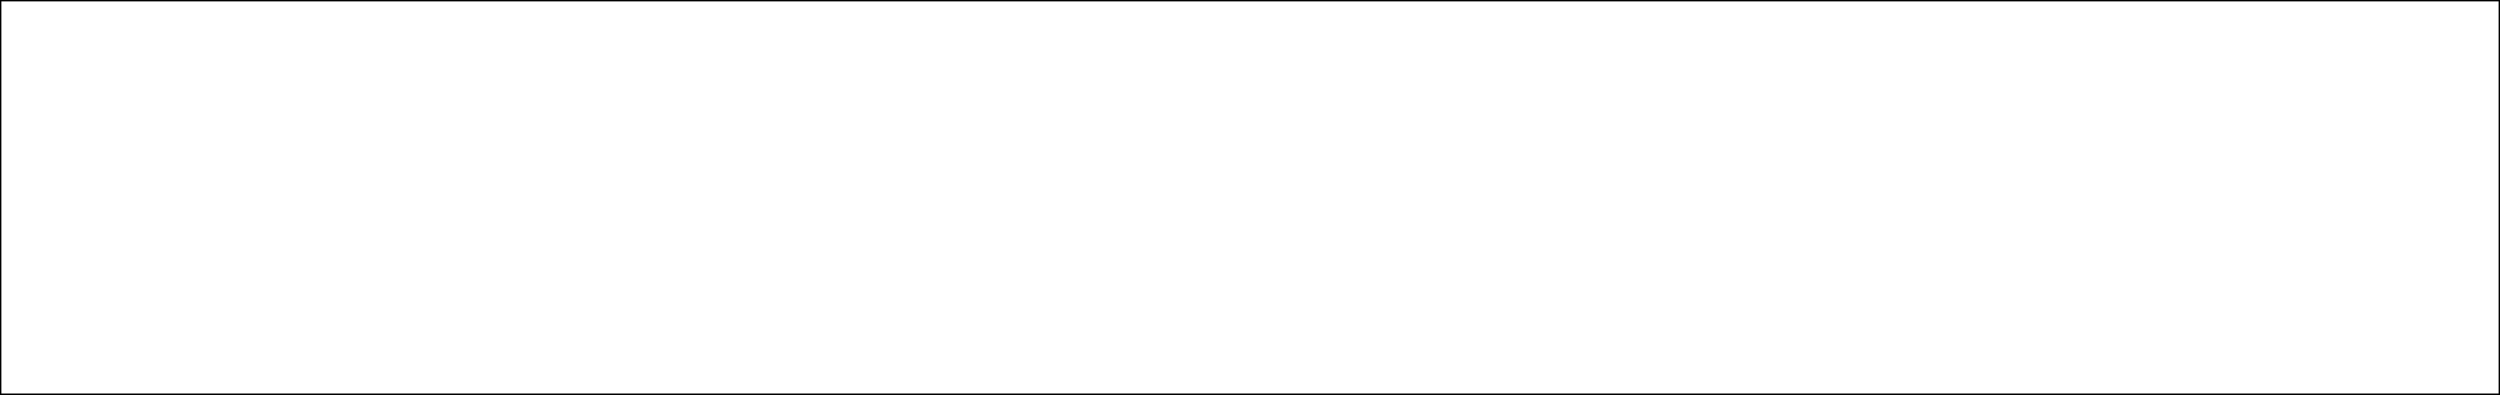
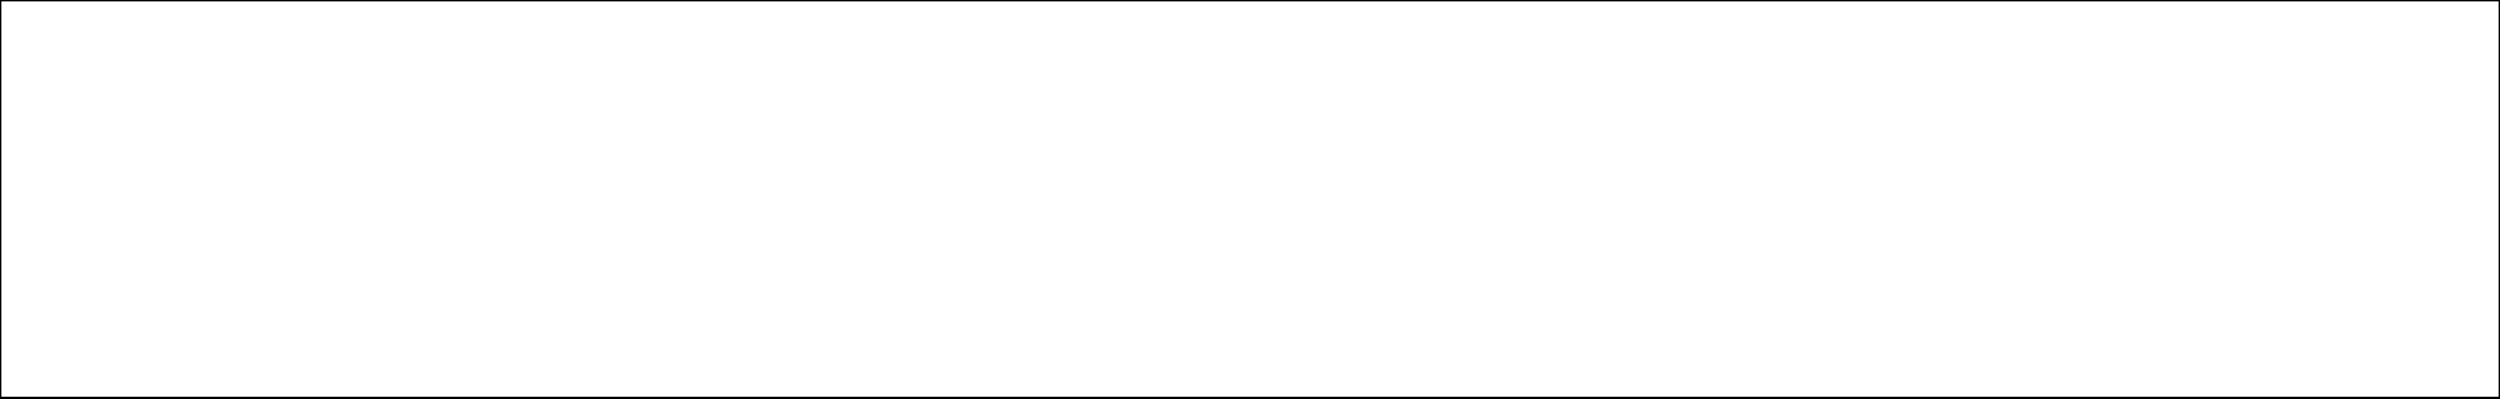
- <svg xmlns="http://www.w3.org/2000/svg" width="897.258" height="141.732">
-   <polyline points="0,0 28.346,0 30.639,0 32.926,0 35.208,0 37.484,0 39.754,0 42.017,0 44.275,0 46.527,0 48.772,0 51.011,0 53.245,0 55.471,0 57.691,0 59.905,0 62.113,0 64.314,0 66.508,0 68.696,0 70.877,0 73.052,0 75.221,0 77.382,0 79.538,0 81.687,0 83.829,0 85.965,0 88.095,0 90.218,0 92.335,0 94.446,0 96.551,0 98.65,0 100.742,0 102.829,0 104.909,0 106.984,0 109.054,0 111.118,0 113.176,0 115.229,0 117.276,0 119.319,0 121.357,0 123.39,0 125.418,0 127.441,0 129.46,0 131.476,0 133.487,0 135.494,0 137.497,0 139.497,0 141.493,0 143.487,0 145.477,0 147.464,0 149.449,0 151.431,0 153.41,0 155.387,0 157.361,0 159.332,0 161.302,0 163.269,0 165.233,0 167.196,0 169.156,0 171.114,0 173.069,0 175.023,0 176.973,0 178.922,0 180.868,0 182.811,0 184.752,0 186.691,0 188.626,0 190.559,0 192.489,0 194.417,0 196.341,0 198.262,0 200.18,0 202.094,0 204.006,0 205.913,0 207.818,0 209.718,0 211.615,0 213.509,0 215.398,0 217.284,0 219.165,0 221.043,0 222.917,0 224.786,0 226.652,0 228.514,0 230.371,0 232.225,0 234.076,0 235.922,0 237.765,0 239.605,0 241.441,0 243.275,0 245.107,0 246.936,0 248.763,0 250.59,0 252.415,0 254.24,0 256.065,0 257.891,0 259.718,0 261.547,0 263.377,0 265.211,0 267.049,0 268.89,0 270.736,0 272.588,0 274.445,0 276.31,0 278.181,0 280.06,0 281.947,0 283.844,0 285.75,0 287.665,0 289.592,0 291.529,0 293.478,0 295.439,0 297.412,0 299.398,0 301.397,0 303.409,0 305.435,0 307.474,0 309.528,0 311.596,0 313.678,0 315.775,0 317.886,0 320.011,0 322.151,0 324.305,0 326.474,0 328.656,0 330.852,0 333.062,0 335.286,0 337.522,0 339.771,0 342.033,0 344.307,0 346.593,0 348.891,0 351.201,0 353.521,0 355.852,0 358.194,0 360.546,0 362.908,0 365.279,0 367.659,0 370.048,0 372.446,0 374.851,0 377.265,0 379.686,0 382.115,0 384.55,0 386.992,0 389.44,0 391.894,0 394.353,0 396.818,0 399.288,0 401.763,0 404.243,0 406.726,0 409.213,0 411.704,0 414.199,0 416.696,0 419.197,0 421.7,0 424.205,0 426.713,0 429.223,0 431.734,0 434.247,0 436.762,0 439.277,0 441.794,0 444.312,0 446.83,0 449.349,0 451.869,0 454.389,0 456.909,0 459.429,0 461.949,0 464.468,0 466.987,0 469.506,0 472.024,0 474.54,0 477.056,0 479.57,0 482.082,0 484.592,0 487.101,0 489.606,0 492.11,0 494.61,0 497.108,0 499.602,0 502.092,0 504.579,0 507.061,0 509.539,0 512.013,0 514.481,0 516.944,0 519.402,0 521.853,0 524.299,0 526.738,0 529.17,0 531.596,0 534.014,0 536.424,0 538.827,0 541.221,0 543.607,0 545.985,0 548.353,0 550.711,0 553.061,0 555.4,0 557.729,0 560.048,0 562.356,0 564.653,0 566.939,0 569.213,0 571.476,0 573.728,0 575.967,0 578.195,0 580.41,0 582.614,0 584.805,0 586.984,0 589.152,0 591.307,0 593.45,0 595.582,0 597.703,0 599.812,0 601.911,0 603.999,0 606.076,0 608.144,0 610.201,0 612.25,0 614.29,0 616.321,0 618.345,0 620.361,0 622.369,0 624.371,0 626.367,0 628.358,0 630.343,0 632.323,0 634.299,0 636.271,0 638.24,0 640.205,0 642.168,0 644.13,0 646.089,0 648.047,0 650.004,0 651.96,0 653.916,0 655.872,0 657.828,0 659.784,0 661.741,0 663.698,0 665.656,0 667.615,0 669.575,0 671.536,0 673.497,0 675.459,0 677.422,0 679.385,0 681.348,0 683.312,0 685.276,0 687.24,0 689.204,0 691.168,0 693.131,0 695.094,0 697.056,0 699.017,0 700.977,0 702.936,0 704.894,0 706.851,0 708.806,0 710.759,0 712.711,0 714.661,0 716.609,0 718.555,0 720.499,0 722.441,0 724.381,0 726.318,0 728.254,0 730.187,0 732.118,0 734.046,0 735.973,0 737.897,0 739.819,0 741.739,0 743.657,0 745.572,0 747.486,0 749.398,0 751.309,0 753.218,0 755.126,0 757.032,0 758.938,0 760.843,0 762.747,0 764.651,0 766.555,0 768.459,0 770.363,0 772.268,0 774.174,0 776.082,0 777.991,0 779.902,0 781.815,0 783.73,0 785.648,0 787.569,0 789.493,0 791.42,0 793.351,0 795.285,0 797.223,0 799.165,0 801.112,0 803.064,0 805.02,0 806.981,0 808.947,0 810.918,0 812.895,0 814.878,0 816.867,0 818.861,0 820.862,0 822.869,0 824.883,0 826.903,0 828.93,0 830.964,0 833.005,0 835.053,0 837.109,0 839.172,0 841.242,0 843.321,0 845.407,0 847.502,0 849.604,0 851.715,0 853.834,0 855.962,0 858.098,0 860.243,0 862.397,0 864.559,0 866.731,0 868.911,0 897.258,0 897.258,141.732 868.911,141.732 866.731,141.732 864.559,141.732 862.397,141.732 860.243,141.732 858.098,141.732 855.962,141.732 853.834,141.732 851.715,141.732 849.604,141.732 847.502,141.732 845.407,141.732 843.321,141.732 841.242,141.732 839.172,141.732 837.109,141.732 835.053,141.732 833.005,141.732 830.964,141.732 828.93,141.732 826.903,141.732 824.883,141.732 822.869,141.732 820.862,141.732 818.861,141.732 816.867,141.732 814.878,141.732 812.895,141.732 810.918,141.732 808.947,141.732 806.981,141.732 805.02,141.732 803.064,141.732 801.112,141.732 799.165,141.732 797.223,141.732 795.285,141.732 793.351,141.732 791.42,141.732 789.493,141.732 787.569,141.732 785.648,141.732 783.73,141.732 781.815,141.732 779.902,141.732 777.991,141.732 776.082,141.732 774.174,141.732 772.268,141.732 770.363,141.732 768.459,141.732 766.555,141.732 764.651,141.732 762.747,141.732 760.843,141.732 758.938,141.732 757.032,141.732 755.126,141.732 753.218,141.732 751.309,141.732 749.398,141.732 747.486,141.732 745.572,141.732 743.657,141.732 741.739,141.732 739.819,141.732 737.897,141.732 735.973,141.732 734.046,141.732 732.118,141.732 730.187,141.732 728.254,141.732 726.318,141.732 724.381,141.732 722.441,141.732 720.499,141.732 718.555,141.732 716.609,141.732 714.661,141.732 712.711,141.732 710.759,141.732 708.806,141.732 706.851,141.732 704.894,141.732 702.936,141.732 700.977,141.732 699.017,141.732 697.056,141.732 695.094,141.732 693.131,141.732 691.168,141.732 689.204,141.732 687.24,141.732 685.276,141.732 683.312,141.732 681.348,141.732 679.385,141.732 677.422,141.732 675.459,141.732 673.497,141.732 671.536,141.732 669.575,141.732 667.615,141.732 665.656,141.732 663.698,141.732 661.741,141.732 659.784,141.732 657.828,141.732 655.872,141.732 653.916,141.732 651.96,141.732 650.004,141.732 648.047,141.732 646.089,141.732 644.13,141.732 642.168,141.732 640.205,141.732 638.24,141.732 636.271,141.732 634.299,141.732 632.323,141.732 630.343,141.732 628.358,141.732 626.367,141.732 624.371,141.732 622.369,141.732 620.361,141.732 618.345,141.732 616.321,141.732 614.29,141.732 612.25,141.732 610.201,141.732 608.144,141.732 606.076,141.732 603.999,141.732 601.911,141.732 599.812,141.732 597.703,141.732 595.582,141.732 593.45,141.732 591.307,141.732 589.152,141.732 586.984,141.732 584.805,141.732 582.614,141.732 580.41,141.732 578.195,141.732 575.967,141.732 573.728,141.732 571.476,141.732 569.213,141.732 566.939,141.732 564.653,141.732 562.356,141.732 560.048,141.732 557.729,141.732 555.4,141.732 553.061,141.732 550.711,141.732 548.353,141.732 545.985,141.732 543.607,141.732 541.221,141.732 538.827,141.732 536.424,141.732 534.014,141.732 531.596,141.732 529.17,141.732 526.738,141.732 524.299,141.732 521.853,141.732 519.402,141.732 516.944,141.732 514.481,141.732 512.013,141.732 509.539,141.732 507.061,141.732 504.579,141.732 502.092,141.732 499.602,141.732 497.108,141.732 494.61,141.732 492.11,141.732 489.606,141.732 487.101,141.732 484.592,141.732 482.082,141.732 479.57,141.732 477.056,141.732 474.54,141.732 472.024,141.732 469.506,141.732 466.987,141.732 464.468,141.732 461.949,141.732 459.429,141.732 456.909,141.732 454.389,141.732 451.869,141.732 449.349,141.732 446.83,141.732 444.312,141.732 441.794,141.732 439.277,141.732 436.762,141.732 434.247,141.732 431.734,141.732 429.223,141.732 426.713,141.732 424.205,141.732 421.7,141.732 419.197,141.732 416.696,141.732 414.199,141.732 411.704,141.732 409.213,141.732 406.726,141.732 404.243,141.732 401.763,141.732 399.288,141.732 396.818,141.732 394.353,141.732 391.894,141.732 389.44,141.732 386.992,141.732 384.55,141.732 382.115,141.732 379.686,141.732 377.265,141.732 374.851,141.732 372.446,141.732 370.048,141.732 367.659,141.732 365.279,141.732 362.908,141.732 360.546,141.732 358.194,141.732 355.852,141.732 353.521,141.732 351.201,141.732 348.891,141.732 346.593,141.732 344.307,141.732 342.033,141.732 339.771,141.732 337.522,141.732 335.286,141.732 333.062,141.732 330.852,141.732 328.656,141.732 326.474,141.732 324.305,141.732 322.151,141.732 320.011,141.732 317.886,141.732 315.775,141.732 313.678,141.732 311.596,141.732 309.528,141.732 307.474,141.732 305.435,141.732 303.409,141.732 301.397,141.732 299.398,141.732 297.412,141.732 295.439,141.732 293.478,141.732 291.529,141.732 289.592,141.732 287.665,141.732 285.75,141.732 283.844,141.732 281.947,141.732 280.06,141.732 278.181,141.732 276.31,141.732 274.445,141.732 272.588,141.732 270.736,141.732 268.89,141.732 267.049,141.732 265.211,141.732 263.377,141.732 261.547,141.732 259.718,141.732 257.891,141.732 256.065,141.732 254.24,141.732 252.415,141.732 250.59,141.732 248.763,141.732 246.936,141.732 245.107,141.732 243.275,141.732 241.441,141.732 239.605,141.732 237.765,141.732 235.922,141.732 234.076,141.732 232.225,141.732 230.371,141.732 228.514,141.732 226.652,141.732 224.786,141.732 222.917,141.732 221.043,141.732 219.165,141.732 217.284,141.732 215.398,141.732 213.509,141.732 211.615,141.732 209.718,141.732 207.818,141.732 205.913,141.732 204.006,141.732 202.094,141.732 200.18,141.732 198.262,141.732 196.341,141.732 194.417,141.732 192.489,141.732 190.559,141.732 188.626,141.732 186.691,141.732 184.752,141.732 182.811,141.732 180.868,141.732 178.922,141.732 176.973,141.732 175.023,141.732 173.069,141.732 171.114,141.732 169.156,141.732 167.196,141.732 165.233,141.732 163.269,141.732 161.302,141.732 159.332,141.732 157.361,141.732 155.387,141.732 153.41,141.732 151.431,141.732 149.449,141.732 147.464,141.732 145.477,141.732 143.487,141.732 141.493,141.732 139.497,141.732 137.497,141.732 135.494,141.732 133.487,141.732 131.476,141.732 129.46,141.732 127.441,141.732 125.418,141.732 123.39,141.732 121.357,141.732 119.319,141.732 117.276,141.732 115.229,141.732 113.176,141.732 111.118,141.732 109.054,141.732 106.984,141.732 104.909,141.732 102.829,141.732 100.742,141.732 98.65,141.732 96.551,141.732 94.446,141.732 92.335,141.732 90.218,141.732 88.095,141.732 85.965,141.732 83.829,141.732 81.687,141.732 79.538,141.732 77.382,141.732 75.221,141.732 73.052,141.732 70.877,141.732 68.696,141.732 66.508,141.732 64.314,141.732 62.113,141.732 59.905,141.732 57.691,141.732 55.471,141.732 53.245,141.732 51.011,141.732 48.772,141.732 46.527,141.732 44.275,141.732 42.017,141.732 39.754,141.732 37.484,141.732 35.208,141.732 32.926,141.732 30.639,141.732 28.346,141.732 0,141.732 0,0" stroke="black" fill="none" />
+ <svg xmlns="http://www.w3.org/2000/svg" width="889.99" height="141.732">
+   <polyline points="0,0 28.346,0 30.398,0 32.459,0 34.531,0 36.612,0 38.703,0 40.803,0 42.913,0 45.032,0 47.16,0 49.297,0 51.443,0 53.598,0 55.761,0 57.933,0 60.113,0 62.301,0 64.497,0 66.701,0 68.913,0 71.133,0 73.36,0 75.594,0 77.836,0 80.085,0 82.341,0 84.603,0 86.872,0 89.148,0 91.43,0 93.719,0 96.013,0 98.314,0 100.621,0 102.933,0 105.251,0 107.574,0 109.902,0 112.236,0 114.575,0 116.918,0 119.267,0 121.62,0 123.977,0 126.339,0 128.705,0 131.075,0 133.449,0 135.827,0 138.208,0 140.593,0 142.981,0 145.373,0 147.767,0 150.165,0 152.565,0 154.968,0 157.374,0 159.781,0 162.192,0 164.604,0 167.018,0 169.434,0 171.852,0 174.271,0 176.692,0 179.114,0 181.537,0 183.961,0 186.386,0 188.811,0 191.238,0 193.664,0 196.091,0 198.518,0 200.946,0 203.373,0 205.799,0 208.226,0 210.652,0 213.077,0 215.501,0 217.925,0 220.347,0 222.768,0 225.188,0 227.607,0 230.024,0 232.439,0 234.852,0 237.263,0 239.672,0 242.078,0 244.482,0 246.884,0 249.283,0 251.679,0 254.072,0 256.462,0 258.849,0 261.233,0 263.613,0 265.989,0 268.362,0 270.731,0 273.095,0 275.456,0 277.812,0 280.164,0 282.511,0 284.854,0 287.192,0 289.525,0 291.853,0 294.175,0 296.493,0 298.805,0 301.111,0 303.412,0 305.707,0 307.996,0 310.279,0 312.555,0 314.826,0 317.09,0 319.348,0 321.599,0 323.843,0 326.08,0 328.31,0 330.533,0 332.749,0 334.958,0 337.159,0 339.352,0 341.538,0 343.716,0 345.886,0 348.048,0 350.202,0 352.348,0 354.485,0 356.614,0 358.734,0 360.846,0 362.949,0 365.043,0 367.128,0 369.204,0 371.271,0 373.328,0 375.377,0 377.415,0 379.445,0 381.465,0 383.475,0 385.475,0 387.465,0 389.446,0 391.416,0 393.377,0 395.327,0 397.267,0 399.197,0 401.116,0 403.025,0 404.924,0 406.811,0 408.689,0 410.555,0 412.411,0 414.256,0 416.091,0 417.914,0 419.726,0 421.528,0 423.319,0 425.098,0 426.867,0 428.625,0 430.371,0 432.107,0 433.831,0 435.545,0 437.247,0 438.938,0 440.619,0 442.288,0 443.946,0 445.593,0 447.23,0 448.855,0 450.47,0 452.074,0 453.667,0 455.249,0 456.821,0 458.382,0 459.933,0 461.474,0 463.004,0 464.524,0 466.035,0 467.537,0 469.03,0 470.515,0 471.992,0 473.462,0 474.924,0 476.38,0 477.829,0 479.273,0 480.711,0 482.144,0 483.573,0 484.996,0 486.416,0 487.832,0 489.244,0 490.653,0 492.059,0 493.463,0 494.864,0 496.263,0 497.661,0 499.057,0 500.452,0 501.846,0 503.239,0 504.632,0 506.024,0 507.416,0 508.808,0 510.201,0 511.594,0 512.988,0 514.383,0 515.779,0 517.176,0 518.574,0 519.974,0 521.375,0 522.779,0 524.184,0 525.591,0 527.001,0 528.413,0 529.827,0 531.244,0 532.663,0 534.085,0 535.51,0 536.938,0 538.369,0 539.803,0 541.24,0 542.681,0 544.125,0 545.572,0 547.023,0 548.478,0 549.936,0 551.398,0 552.864,0 554.333,0 555.807,0 557.285,0 558.766,0 560.253,0 561.743,0 563.237,0 564.736,0 566.24,0 567.748,0 569.261,0 570.778,0 572.301,0 573.828,0 575.36,0 576.898,0 578.44,0 579.988,0 581.541,0 583.099,0 584.663,0 586.233,0 587.809,0 589.39,0 590.978,0 592.572,0 594.172,0 595.778,0 597.391,0 599.011,0 600.637,0 602.27,0 603.911,0 605.559,0 607.214,0 608.877,0 610.548,0 612.226,0 613.913,0 615.608,0 617.312,0 619.024,0 620.745,0 622.476,0 624.216,0 625.965,0 627.724,0 629.493,0 631.273,0 633.063,0 634.863,0 636.675,0 638.498,0 640.332,0 642.178,0 644.037,0 645.907,0 647.79,0 649.686,0 651.595,0 653.518,0 655.454,0 657.405,0 659.369,0 661.349,0 663.343,0 665.353,0 667.378,0 669.419,0 671.477,0 673.551,0 675.642,0 677.75,0 679.876,0 682.02,0 684.183,0 686.364,0 688.563,0 690.783,0 693.022,0 695.281,0 697.561,0 699.861,0 702.183,0 704.526,0 706.891,0 709.279,0 711.689,0 714.122,0 716.579,0 719.06,0 721.565,0 724.094,0 726.648,0 729.228,0 731.833,0 734.465,0 737.123,0 739.808,0 742.521,0 745.261,0 748.029,0 750.825,0 753.651,0 756.505,0 759.39,0 762.304,0 765.249,0 768.225,0 771.231,0 774.27,0 777.34,0 780.443,0 783.579,0 786.747,0 789.95,0 793.186,0 796.457,0 799.762,0 803.102,0 806.478,0 809.89,0 813.338,0 816.823,0 820.345,0 823.904,0 827.502,0 831.137,0 834.811,0 838.524,0 842.277,0 846.069,0 849.901,0 853.774,0 857.688,0 861.643,0 889.99,0 889.99,141.732 861.643,141.732 857.688,141.732 853.774,141.732 849.901,141.732 846.069,141.732 842.277,141.732 838.524,141.732 834.811,141.732 831.137,141.732 827.502,141.732 823.904,141.732 820.345,141.732 816.823,141.732 813.338,141.732 809.89,141.732 806.478,141.732 803.102,141.732 799.762,141.732 796.457,141.732 793.186,141.732 789.95,141.732 786.747,141.732 783.579,141.732 780.443,141.732 777.34,141.732 774.27,141.732 771.231,141.732 768.225,141.732 765.249,141.732 762.304,141.732 759.39,141.732 756.505,141.732 753.651,141.732 750.825,141.732 748.029,141.732 745.261,141.732 742.521,141.732 739.808,141.732 737.123,141.732 734.465,141.732 731.833,141.732 729.228,141.732 726.648,141.732 724.094,141.732 721.565,141.732 719.06,141.732 716.579,141.732 714.122,141.732 711.689,141.732 709.279,141.732 706.891,141.732 704.526,141.732 702.183,141.732 699.861,141.732 697.561,141.732 695.281,141.732 693.022,141.732 690.783,141.732 688.563,141.732 686.364,141.732 684.183,141.732 682.02,141.732 679.876,141.732 677.75,141.732 675.642,141.732 673.551,141.732 671.477,141.732 669.419,141.732 667.378,141.732 665.353,141.732 663.343,141.732 661.349,141.732 659.369,141.732 657.405,141.732 655.454,141.732 653.518,141.732 651.595,141.732 649.686,141.732 647.79,141.732 645.907,141.732 644.037,141.732 642.178,141.732 640.332,141.732 638.498,141.732 636.675,141.732 634.863,141.732 633.063,141.732 631.273,141.732 629.493,141.732 627.724,141.732 625.965,141.732 624.216,141.732 622.476,141.732 620.745,141.732 619.024,141.732 617.312,141.732 615.608,141.732 613.913,141.732 612.226,141.732 610.548,141.732 608.877,141.732 607.214,141.732 605.559,141.732 603.911,141.732 602.27,141.732 600.637,141.732 599.011,141.732 597.391,141.732 595.778,141.732 594.172,141.732 592.572,141.732 590.978,141.732 589.39,141.732 587.809,141.732 586.233,141.732 584.663,141.732 583.099,141.732 581.541,141.732 579.988,141.732 578.44,141.732 576.898,141.732 575.36,141.732 573.828,141.732 572.301,141.732 570.778,141.732 569.261,141.732 567.748,141.732 566.24,141.732 564.736,141.732 563.237,141.732 561.743,141.732 560.253,141.732 558.766,141.732 557.285,141.732 555.807,141.732 554.333,141.732 552.864,141.732 551.398,141.732 549.936,141.732 548.478,141.732 547.023,141.732 545.572,141.732 544.125,141.732 542.681,141.732 541.24,141.732 539.803,141.732 538.369,141.732 536.938,141.732 535.51,141.732 534.085,141.732 532.663,141.732 531.244,141.732 529.827,141.732 528.413,141.732 527.001,141.732 525.591,141.732 524.184,141.732 522.779,141.732 521.375,141.732 519.974,141.732 518.574,141.732 517.176,141.732 515.779,141.732 514.383,141.732 512.988,141.732 511.594,141.732 510.201,141.732 508.808,141.732 507.416,141.732 506.024,141.732 504.632,141.732 503.239,141.732 501.846,141.732 500.452,141.732 499.057,141.732 497.661,141.732 496.263,141.732 494.864,141.732 493.463,141.732 492.059,141.732 490.653,141.732 489.244,141.732 487.832,141.732 486.416,141.732 484.996,141.732 483.573,141.732 482.144,141.732 480.711,141.732 479.273,141.732 477.829,141.732 476.38,141.732 474.924,141.732 473.462,141.732 471.992,141.732 470.515,141.732 469.03,141.732 467.537,141.732 466.035,141.732 464.524,141.732 463.004,141.732 461.474,141.732 459.933,141.732 458.382,141.732 456.821,141.732 455.249,141.732 453.667,141.732 452.074,141.732 450.47,141.732 448.855,141.732 447.23,141.732 445.593,141.732 443.946,141.732 442.288,141.732 440.619,141.732 438.938,141.732 437.247,141.732 435.545,141.732 433.831,141.732 432.107,141.732 430.371,141.732 428.625,141.732 426.867,141.732 425.098,141.732 423.319,141.732 421.528,141.732 419.726,141.732 417.914,141.732 416.091,141.732 414.256,141.732 412.411,141.732 410.555,141.732 408.689,141.732 406.811,141.732 404.924,141.732 403.025,141.732 401.116,141.732 399.197,141.732 397.267,141.732 395.327,141.732 393.377,141.732 391.416,141.732 389.446,141.732 387.465,141.732 385.475,141.732 383.475,141.732 381.465,141.732 379.445,141.732 377.415,141.732 375.377,141.732 373.328,141.732 371.271,141.732 369.204,141.732 367.128,141.732 365.043,141.732 362.949,141.732 360.846,141.732 358.734,141.732 356.614,141.732 354.485,141.732 352.348,141.732 350.202,141.732 348.048,141.732 345.886,141.732 343.716,141.732 341.538,141.732 339.352,141.732 337.159,141.732 334.958,141.732 332.749,141.732 330.533,141.732 328.31,141.732 326.08,141.732 323.843,141.732 321.599,141.732 319.348,141.732 317.09,141.732 314.826,141.732 312.555,141.732 310.279,141.732 307.996,141.732 305.707,141.732 303.412,141.732 301.111,141.732 298.805,141.732 296.493,141.732 294.175,141.732 291.853,141.732 289.525,141.732 287.192,141.732 284.854,141.732 282.511,141.732 280.164,141.732 277.812,141.732 275.456,141.732 273.095,141.732 270.731,141.732 268.362,141.732 265.989,141.732 263.613,141.732 261.233,141.732 258.849,141.732 256.462,141.732 254.072,141.732 251.679,141.732 249.283,141.732 246.884,141.732 244.482,141.732 242.078,141.732 239.672,141.732 237.263,141.732 234.852,141.732 232.439,141.732 230.024,141.732 227.607,141.732 225.188,141.732 222.768,141.732 220.347,141.732 217.925,141.732 215.501,141.732 213.077,141.732 210.652,141.732 208.226,141.732 205.799,141.732 203.373,141.732 200.946,141.732 198.518,141.732 196.091,141.732 193.664,141.732 191.238,141.732 188.811,141.732 186.386,141.732 183.961,141.732 181.537,141.732 179.114,141.732 176.692,141.732 174.271,141.732 171.852,141.732 169.434,141.732 167.018,141.732 164.604,141.732 162.192,141.732 159.781,141.732 157.374,141.732 154.968,141.732 152.565,141.732 150.165,141.732 147.767,141.732 145.373,141.732 142.981,141.732 140.593,141.732 138.208,141.732 135.827,141.732 133.449,141.732 131.075,141.732 128.705,141.732 126.339,141.732 123.977,141.732 121.62,141.732 119.267,141.732 116.918,141.732 114.575,141.732 112.236,141.732 109.902,141.732 107.574,141.732 105.251,141.732 102.933,141.732 100.621,141.732 98.314,141.732 96.013,141.732 93.719,141.732 91.43,141.732 89.148,141.732 86.872,141.732 84.603,141.732 82.341,141.732 80.085,141.732 77.836,141.732 75.594,141.732 73.36,141.732 71.133,141.732 68.913,141.732 66.701,141.732 64.497,141.732 62.301,141.732 60.113,141.732 57.933,141.732 55.761,141.732 53.598,141.732 51.443,141.732 49.297,141.732 47.16,141.732 45.032,141.732 42.913,141.732 40.803,141.732 38.703,141.732 36.612,141.732 34.531,141.732 32.459,141.732 30.398,141.732 28.346,141.732 0,141.732 0,0" stroke="black" fill="none" />
</svg>
